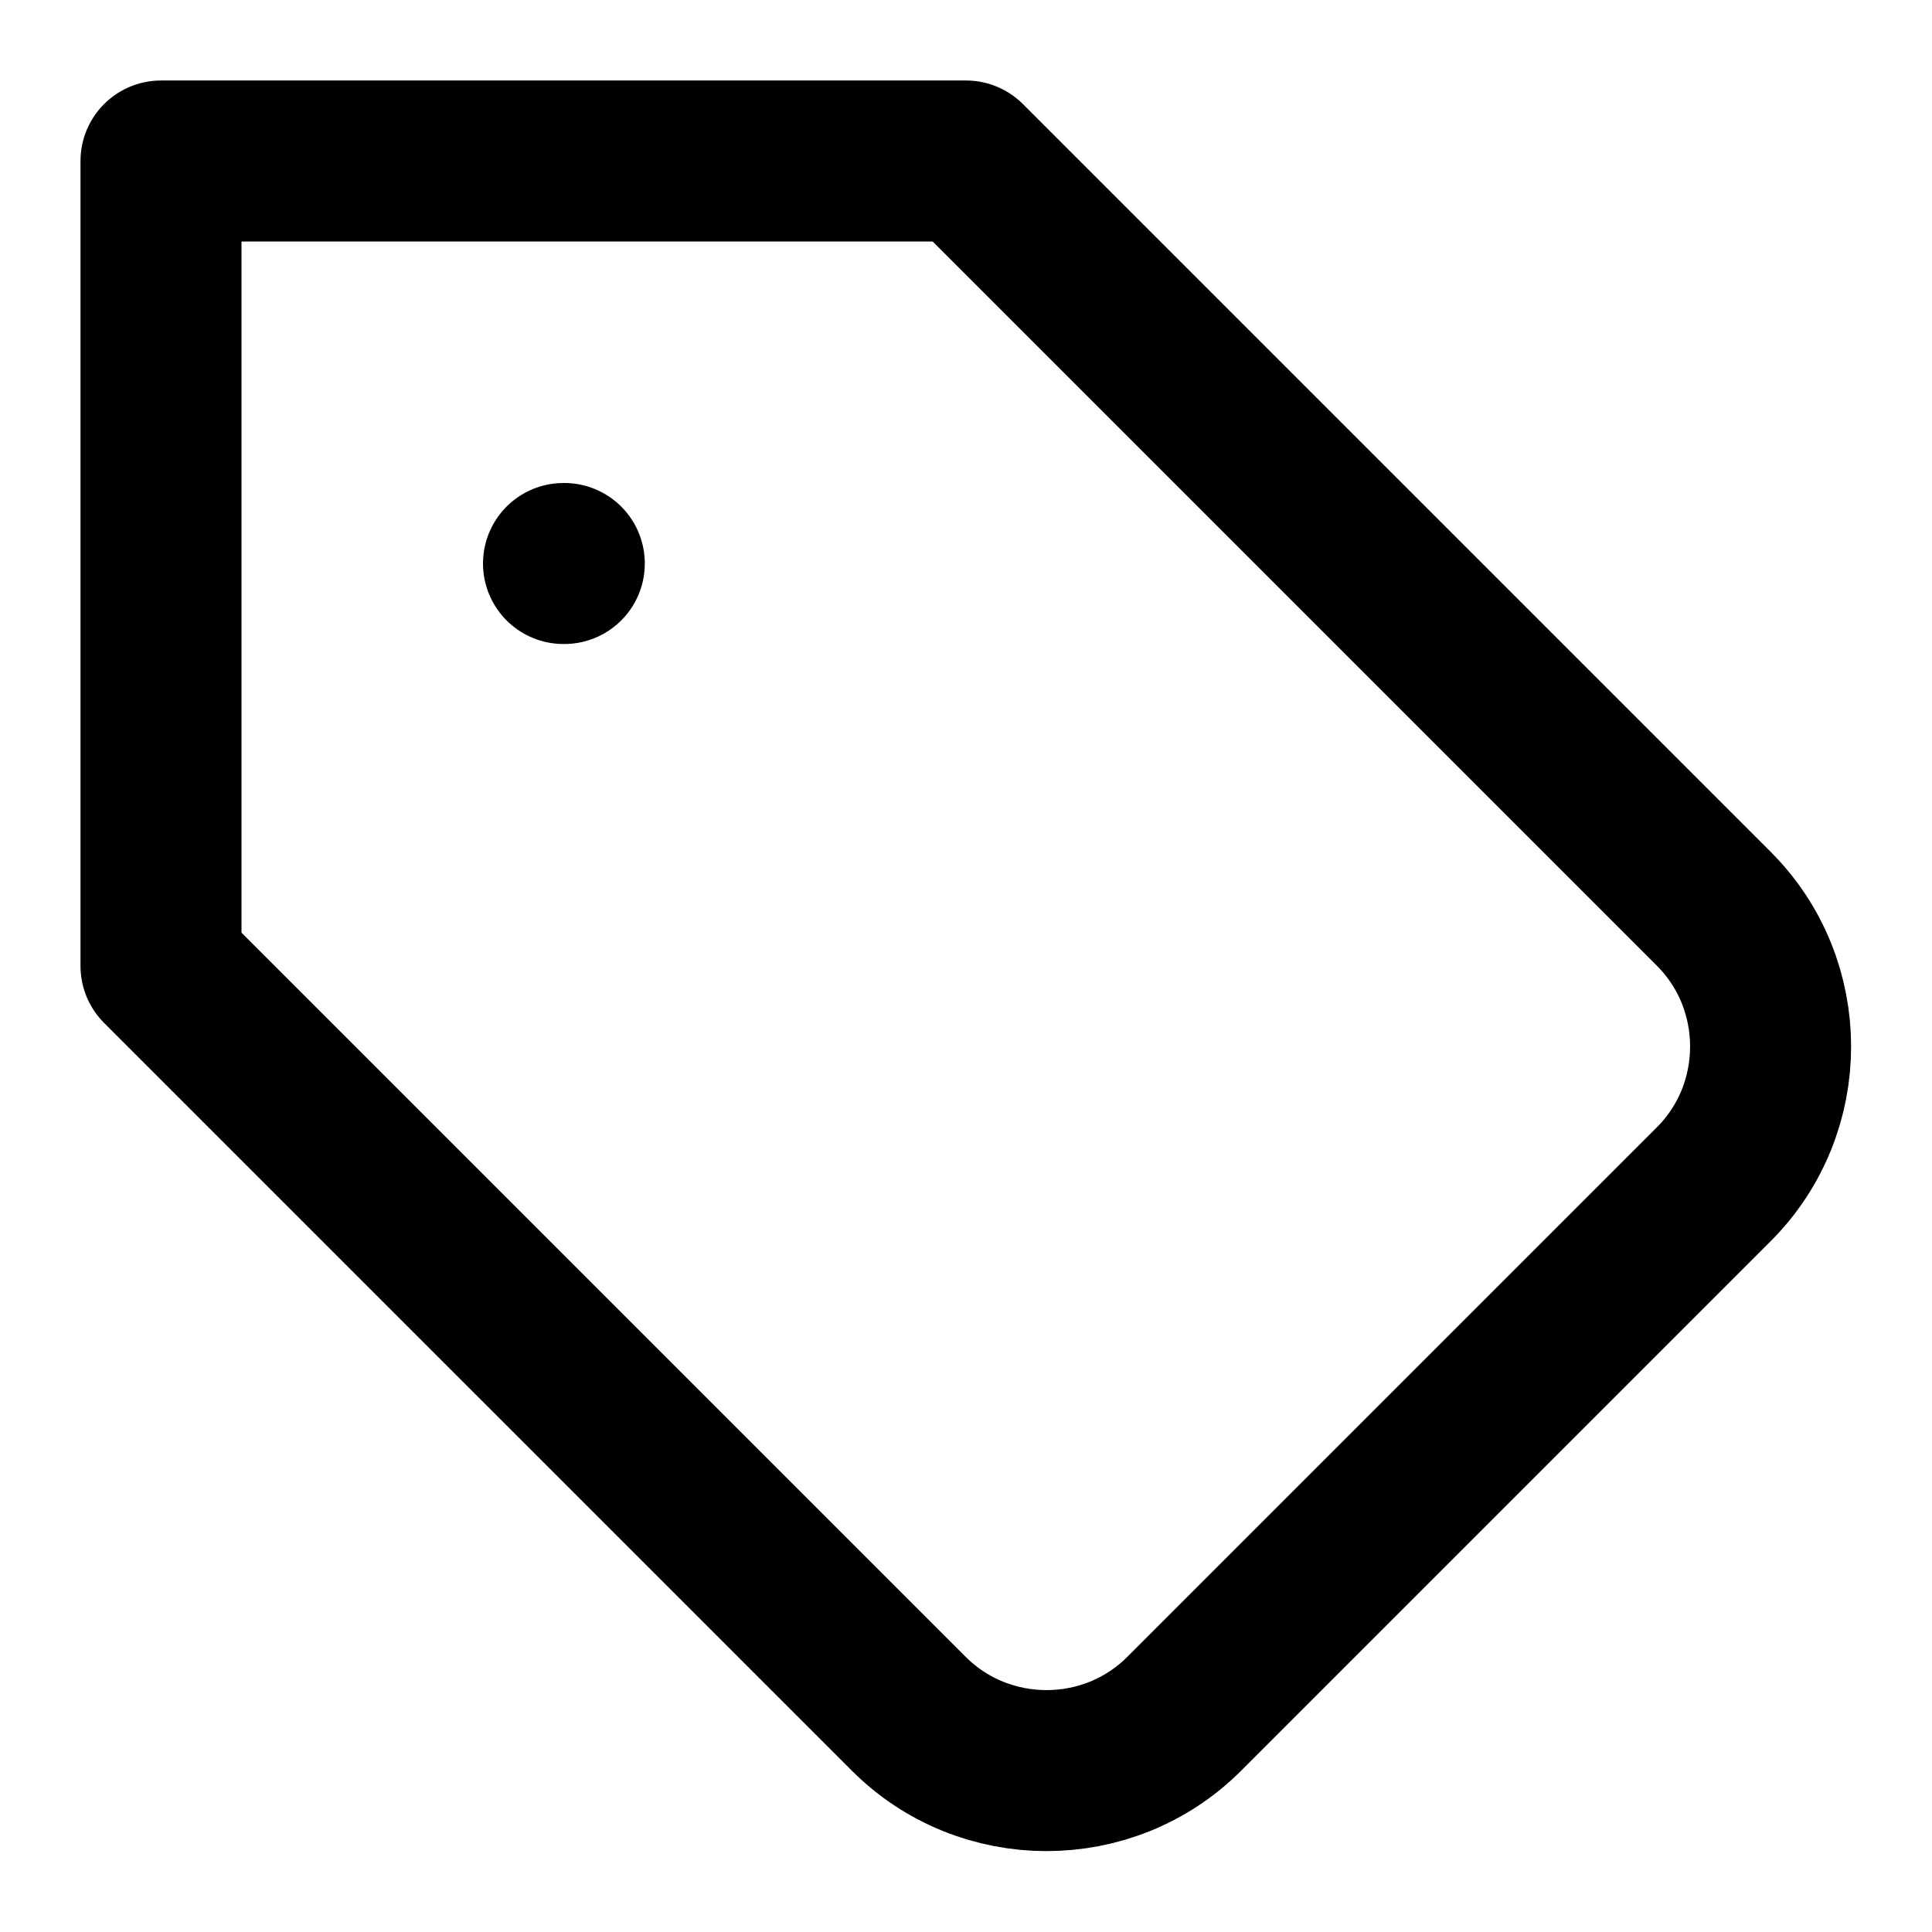
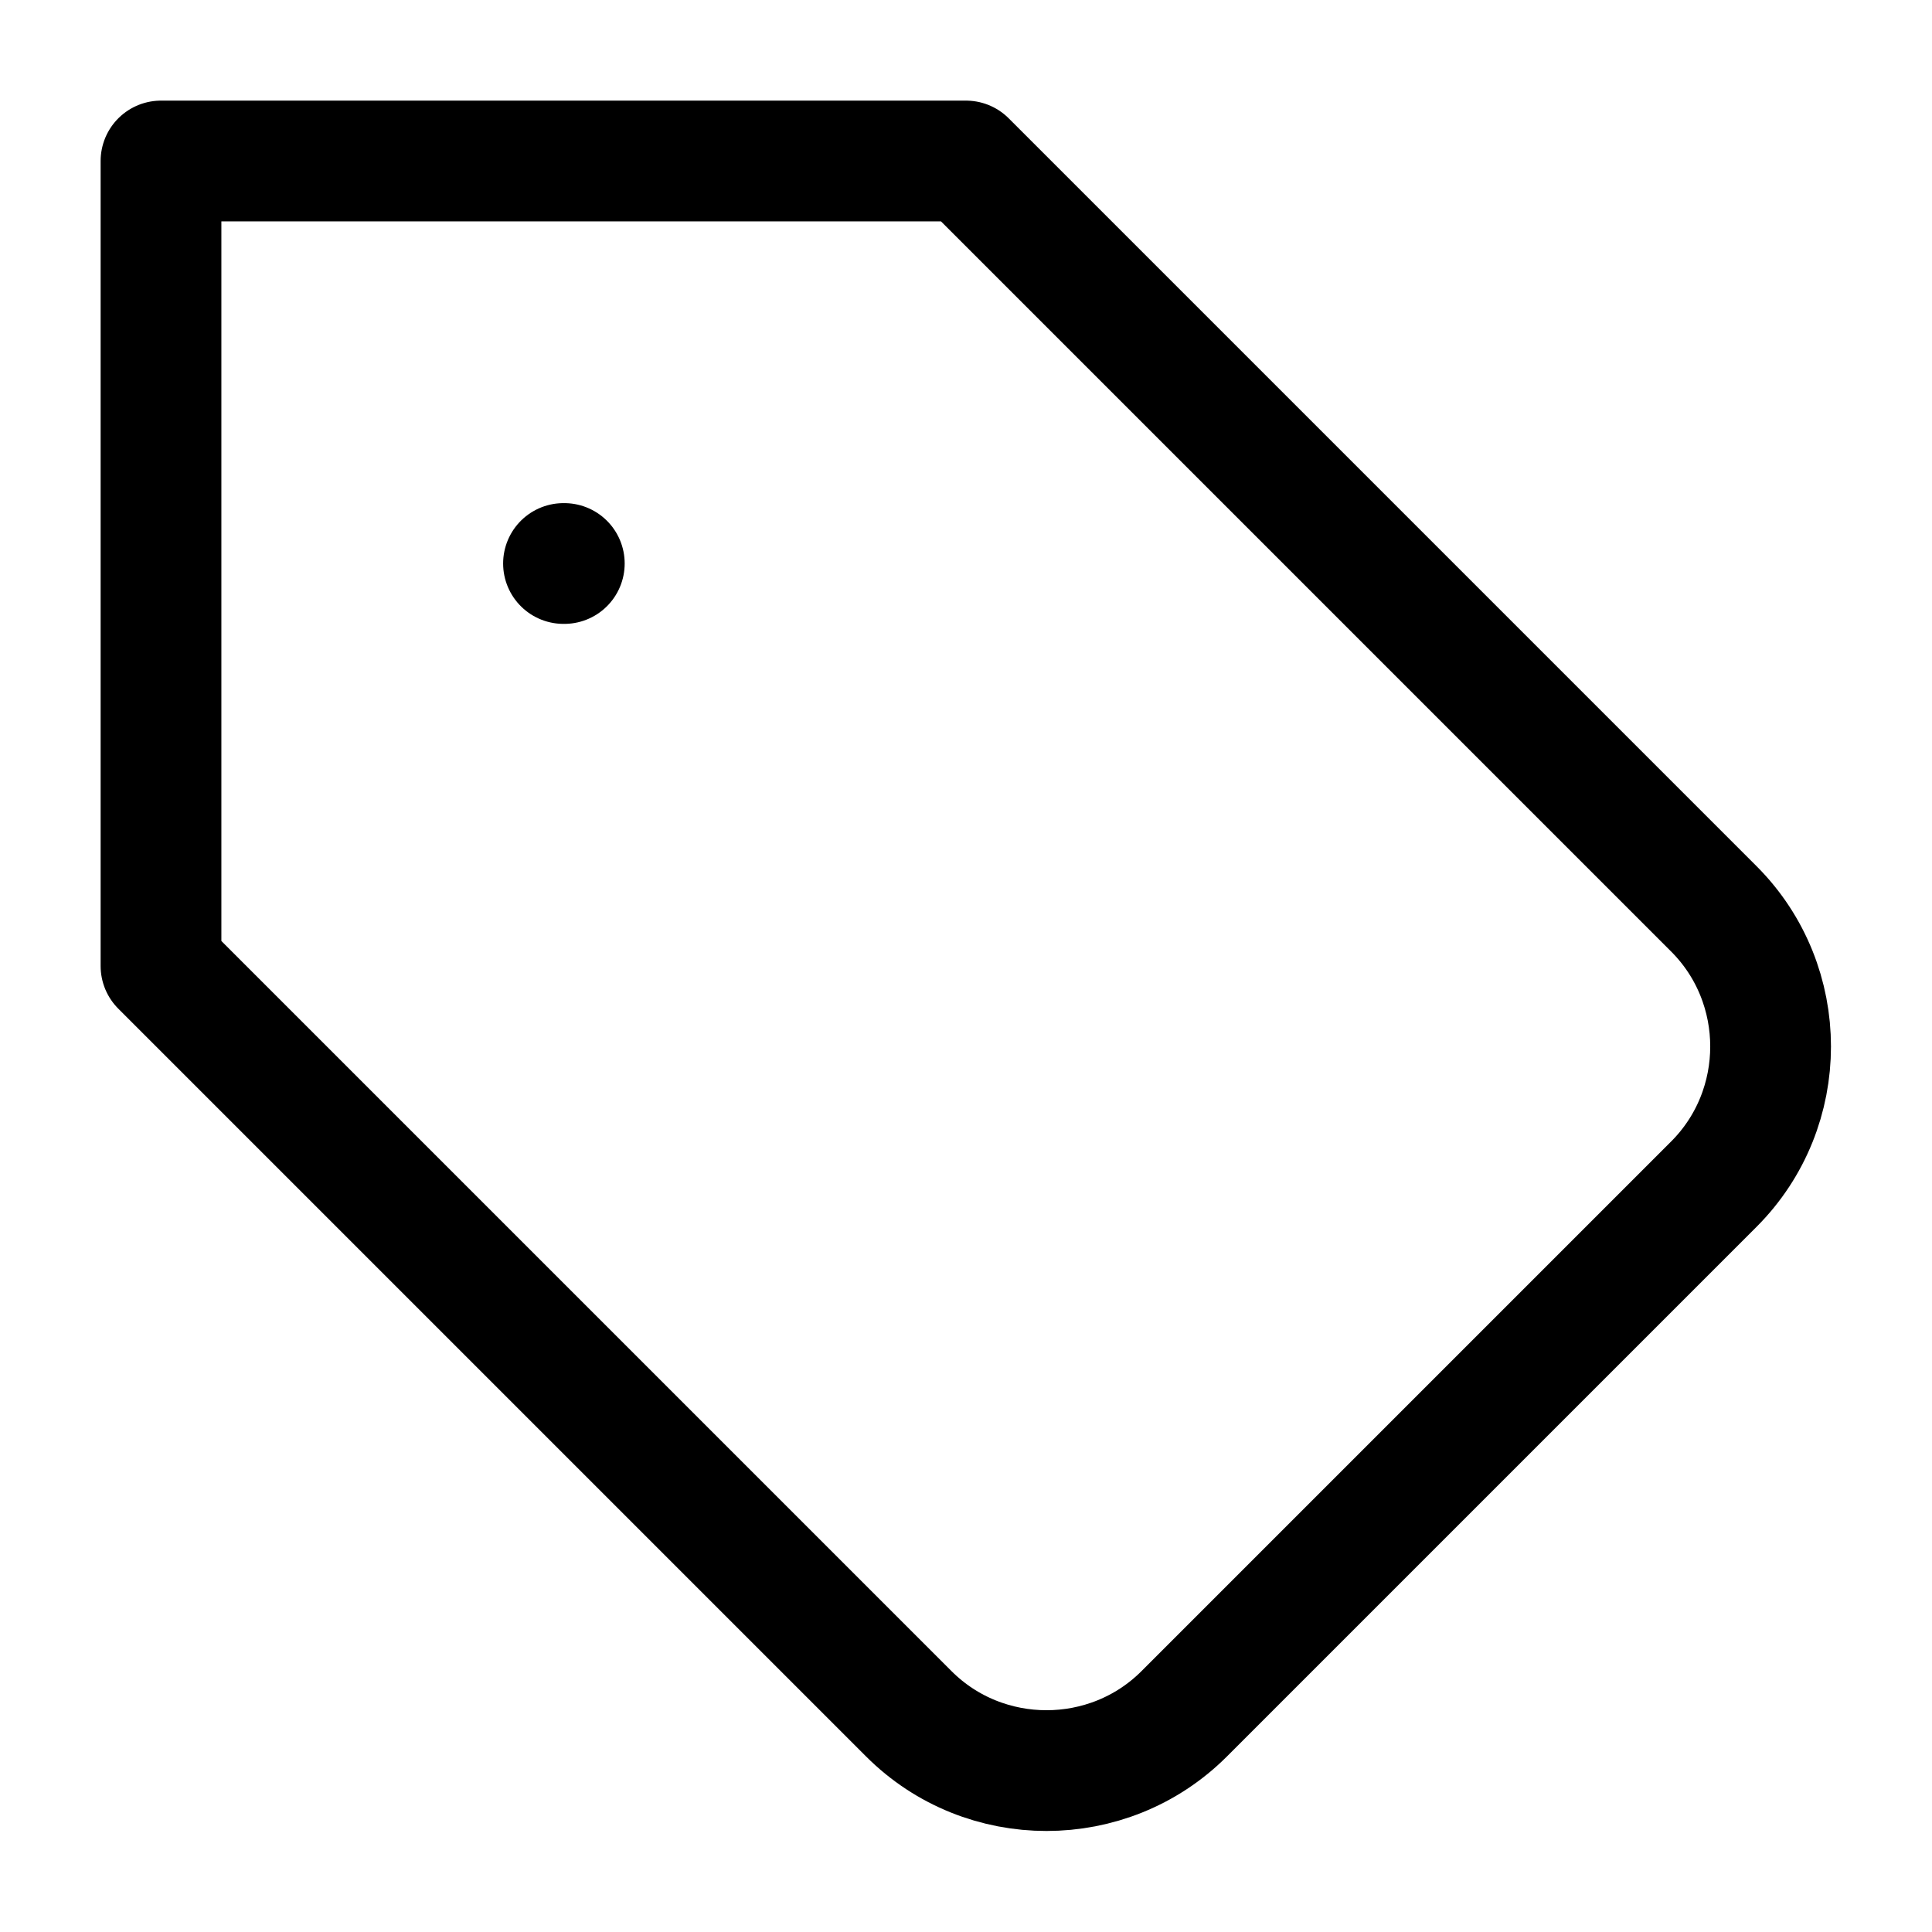
- <svg xmlns="http://www.w3.org/2000/svg" width="20" height="20" viewBox="0 0 24 24" fill="none" stroke="currentColor" stroke-width="2" stroke-linecap="round" stroke-linejoin="round">
+ <svg xmlns="http://www.w3.org/2000/svg" width="20" height="20" viewBox="0 0 24 24" fill="none" stroke="currentColor" stroke-width="1.5" stroke-linecap="round" stroke-linejoin="round">
  <path d="M12 2H2v10l9.29 9.29c.94.94 2.48.94 3.42 0l6.58-6.58c.94-.94.94-2.48 0-3.42L12 2Z" />
  <path d="M7 7h.01" />
</svg>
